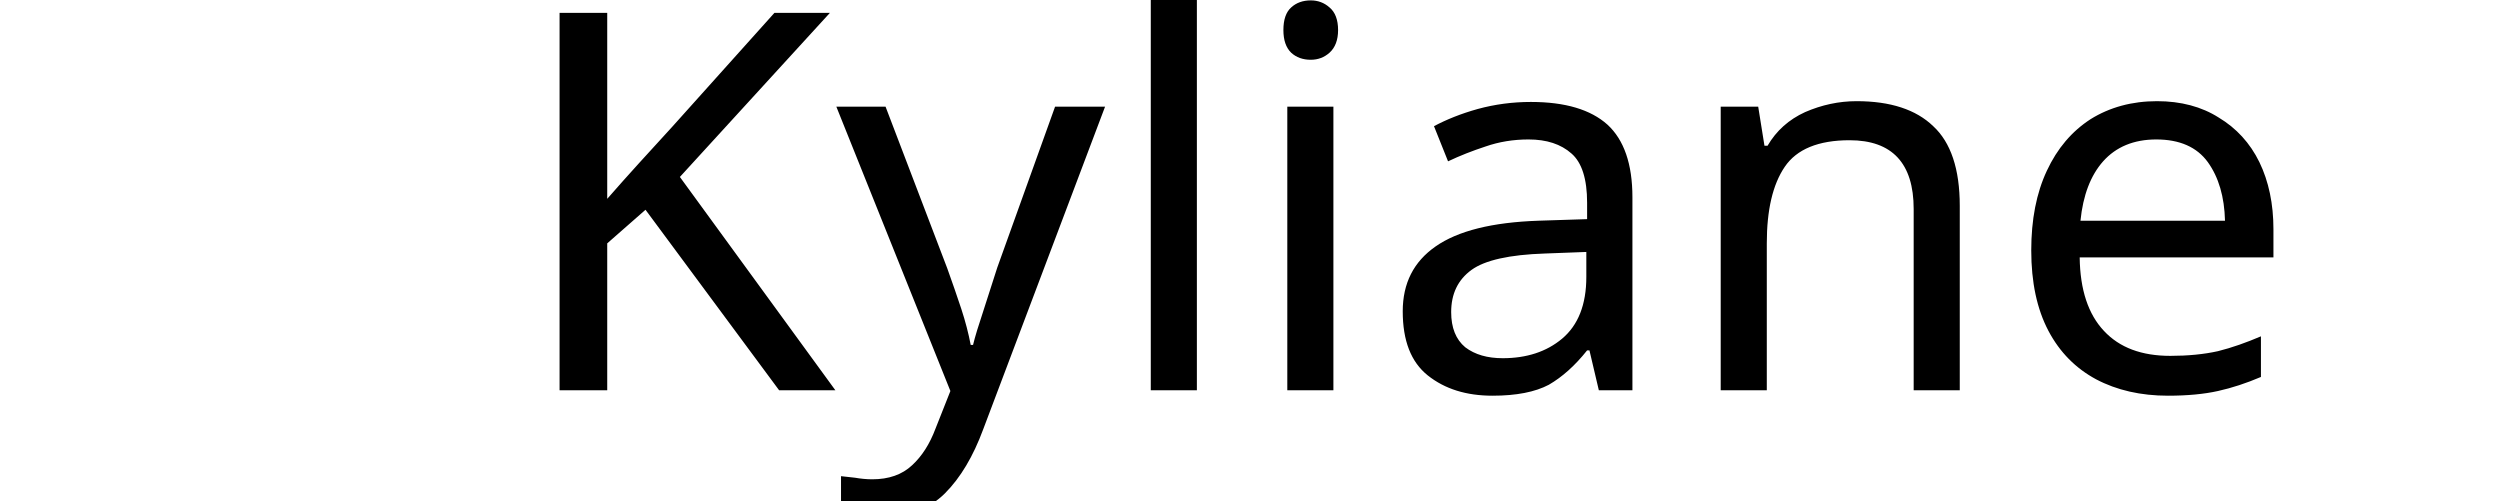
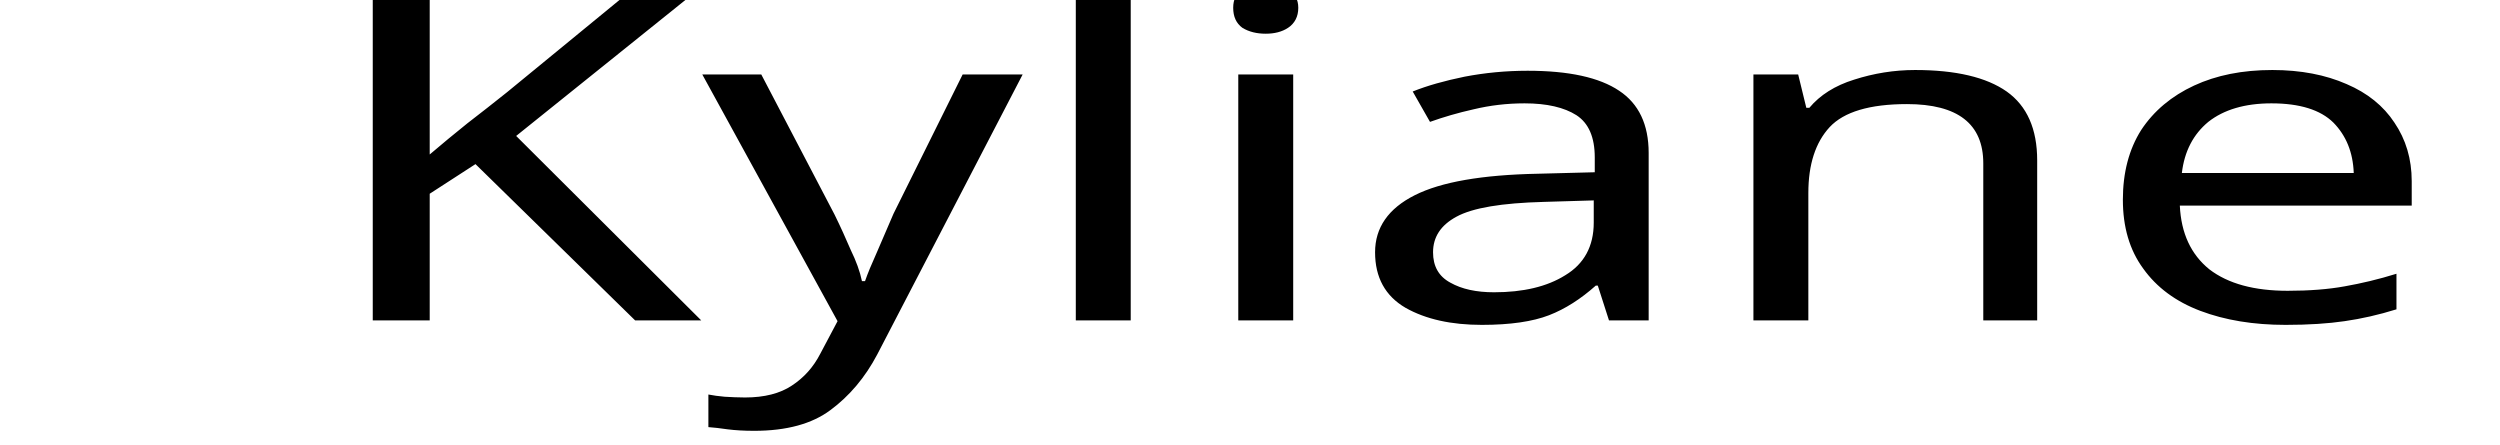
- <svg xmlns="http://www.w3.org/2000/svg" width="50mm" height="10mm" viewBox="0 0 50 10" version="1.1" id="svg8">
+ <svg xmlns="http://www.w3.org/2000/svg" width="45mm" height="8mm" viewBox="0 0 45 8" version="1.1" id="svg8">
  <defs id="defs2" />
  <g id="layer1">
-     <text xml:space="preserve" style="font-size:10.583px;line-height:1.25;font-family:Madina;-inkscape-font-specification:Madina;stroke-width:0.265" x="10.161" y="7.806" id="text835">
-       <tspan id="tspan833" x="10.161" y="7.806" style="stroke-width:0.265">Kyliane</tspan>
+     <text xml:space="preserve" style="font-style:normal;font-variant:normal;font-weight:normal;font-stretch:normal;font-size:9.665px;line-height:1.25;font-family:Dyuthi;-inkscape-font-specification:'Dyuthi, Normal';font-variant-ligatures:normal;font-variant-caps:normal;font-variant-numeric:normal;font-variant-east-asian:normal;stroke-width:0.242" x="4.791" y="6.757" id="text835" transform="scale(1.171661,0.8534894)">
+       <tspan id="tspan833" x="4.791" y="6.757" style="font-style:normal;font-variant:normal;font-weight:normal;font-stretch:normal;font-size:9.665px;font-family:Dyuthi;-inkscape-font-specification:'Dyuthi, Normal';font-variant-ligatures:normal;font-variant-caps:normal;font-variant-numeric:normal;font-variant-east-asian:normal;stroke-width:0.242">Kyliane</tspan>
    </text>
  </g>
</svg>
